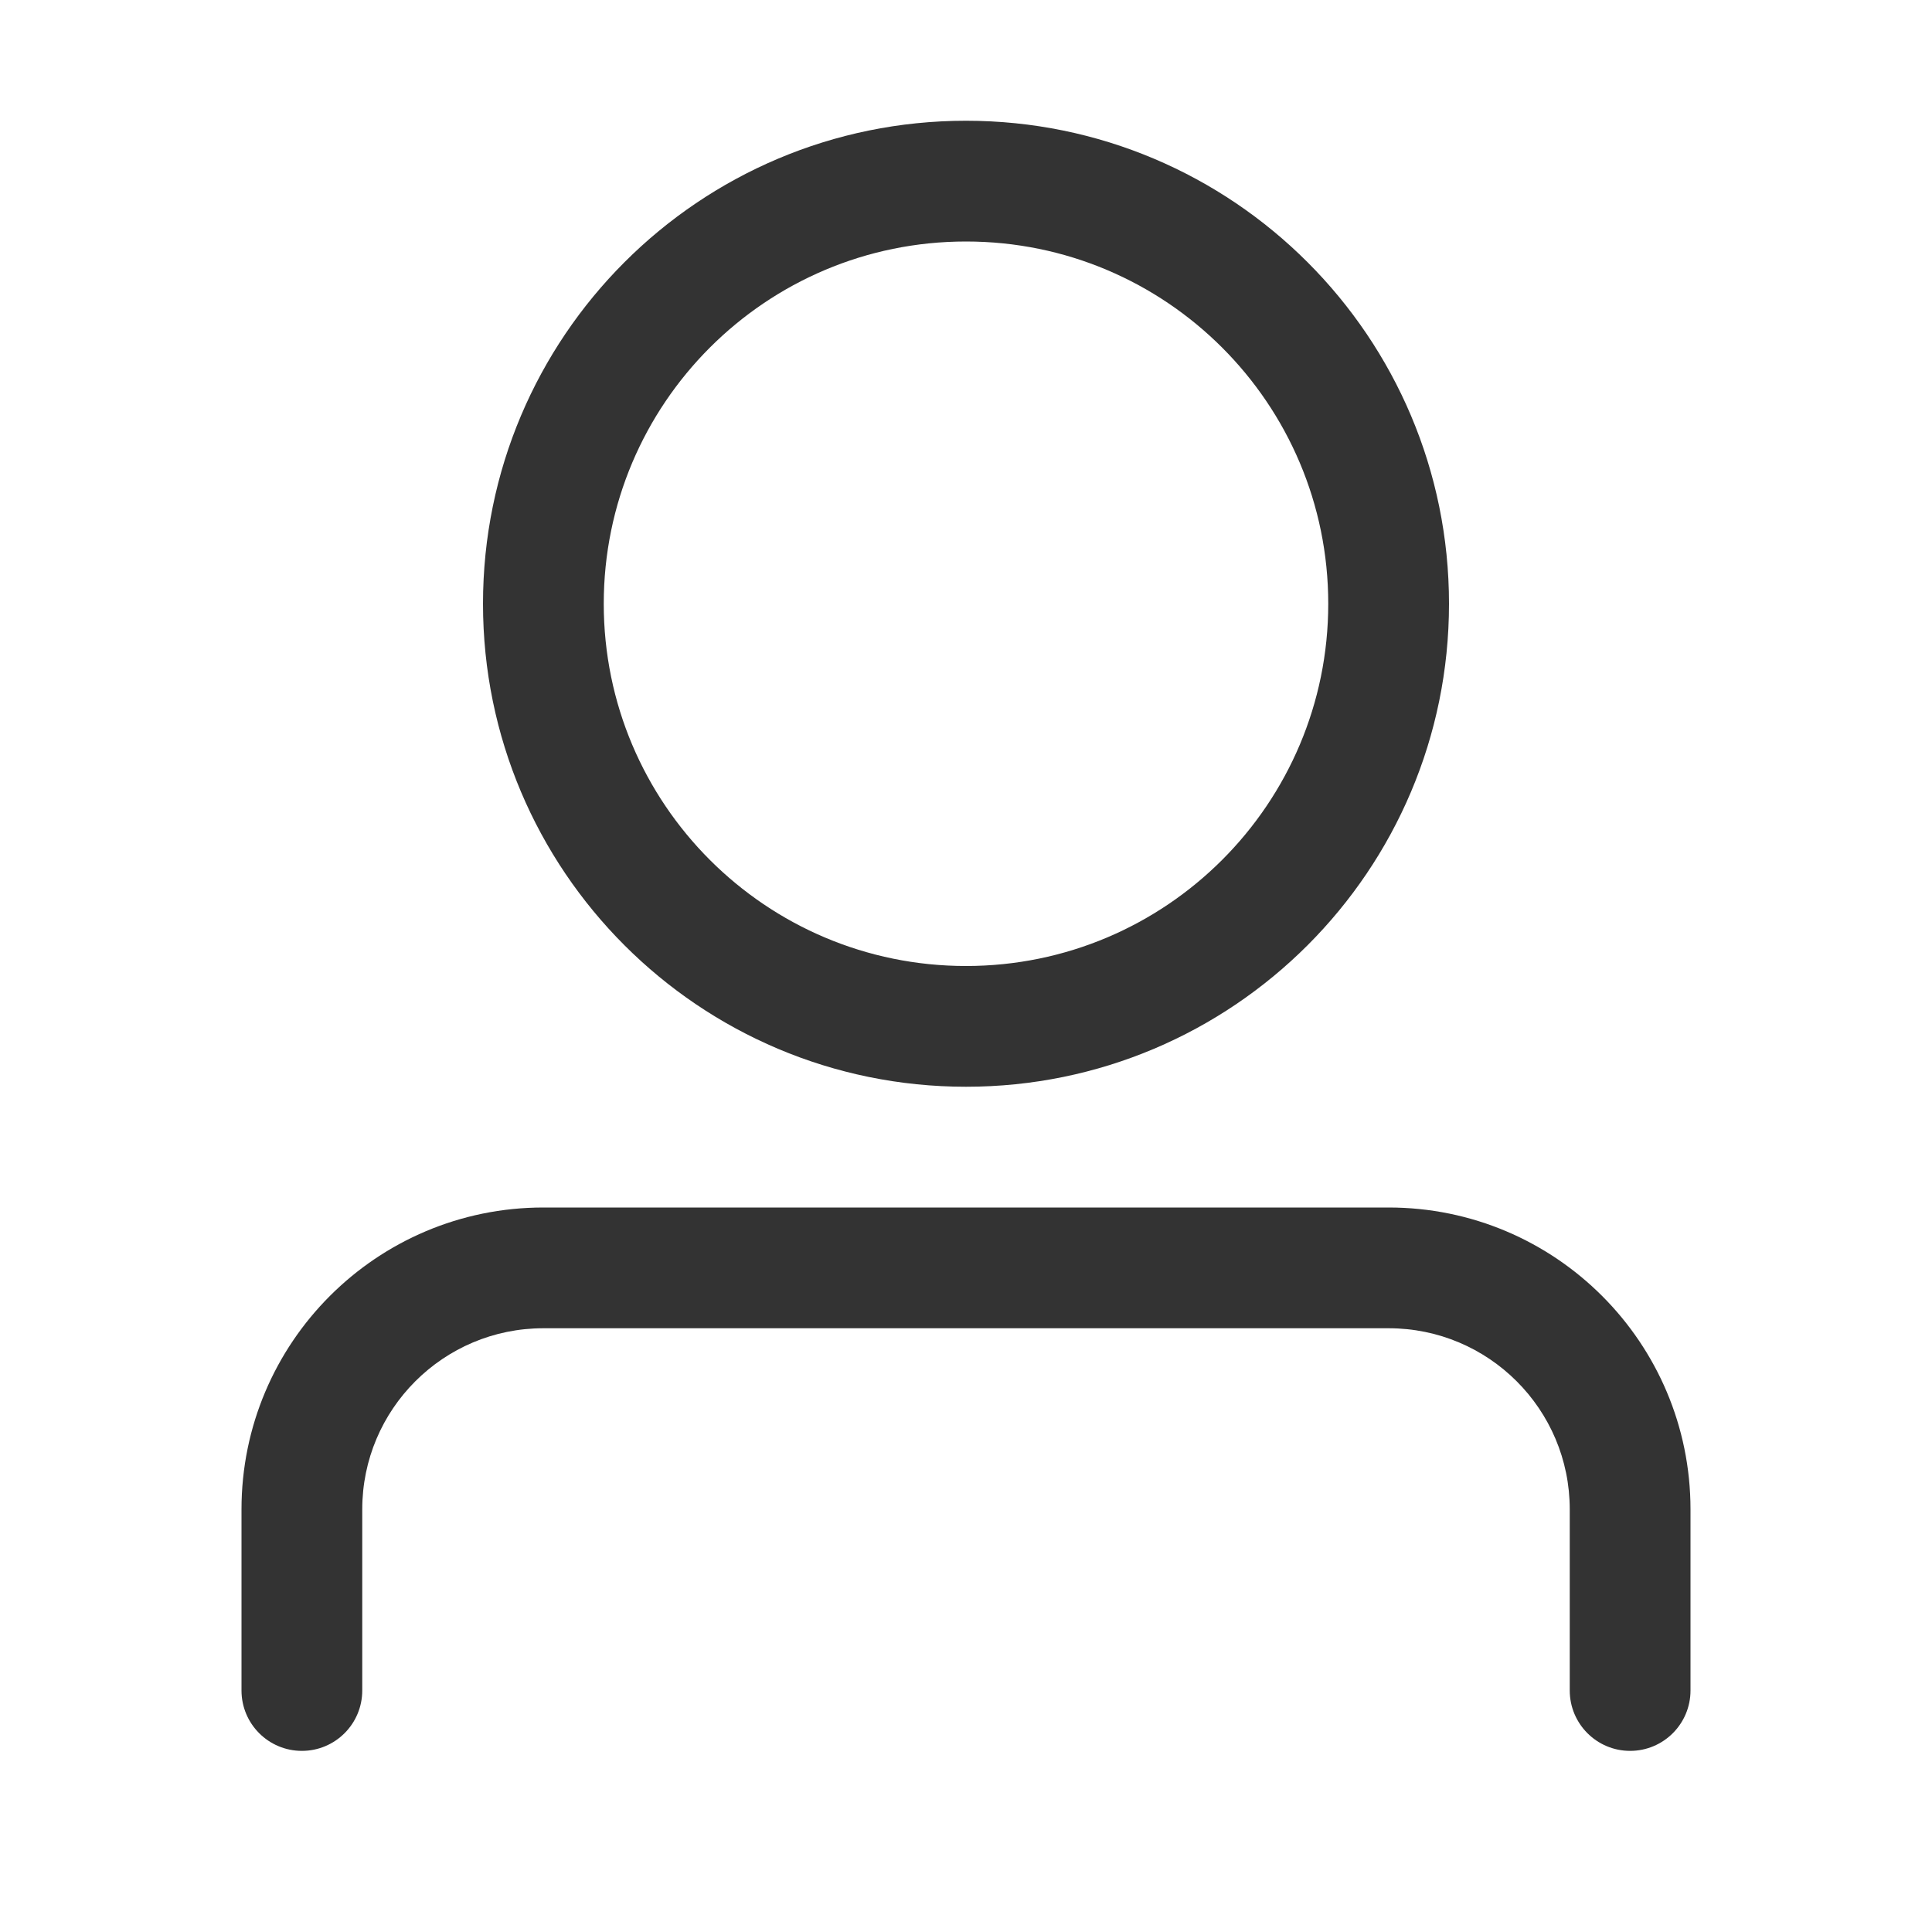
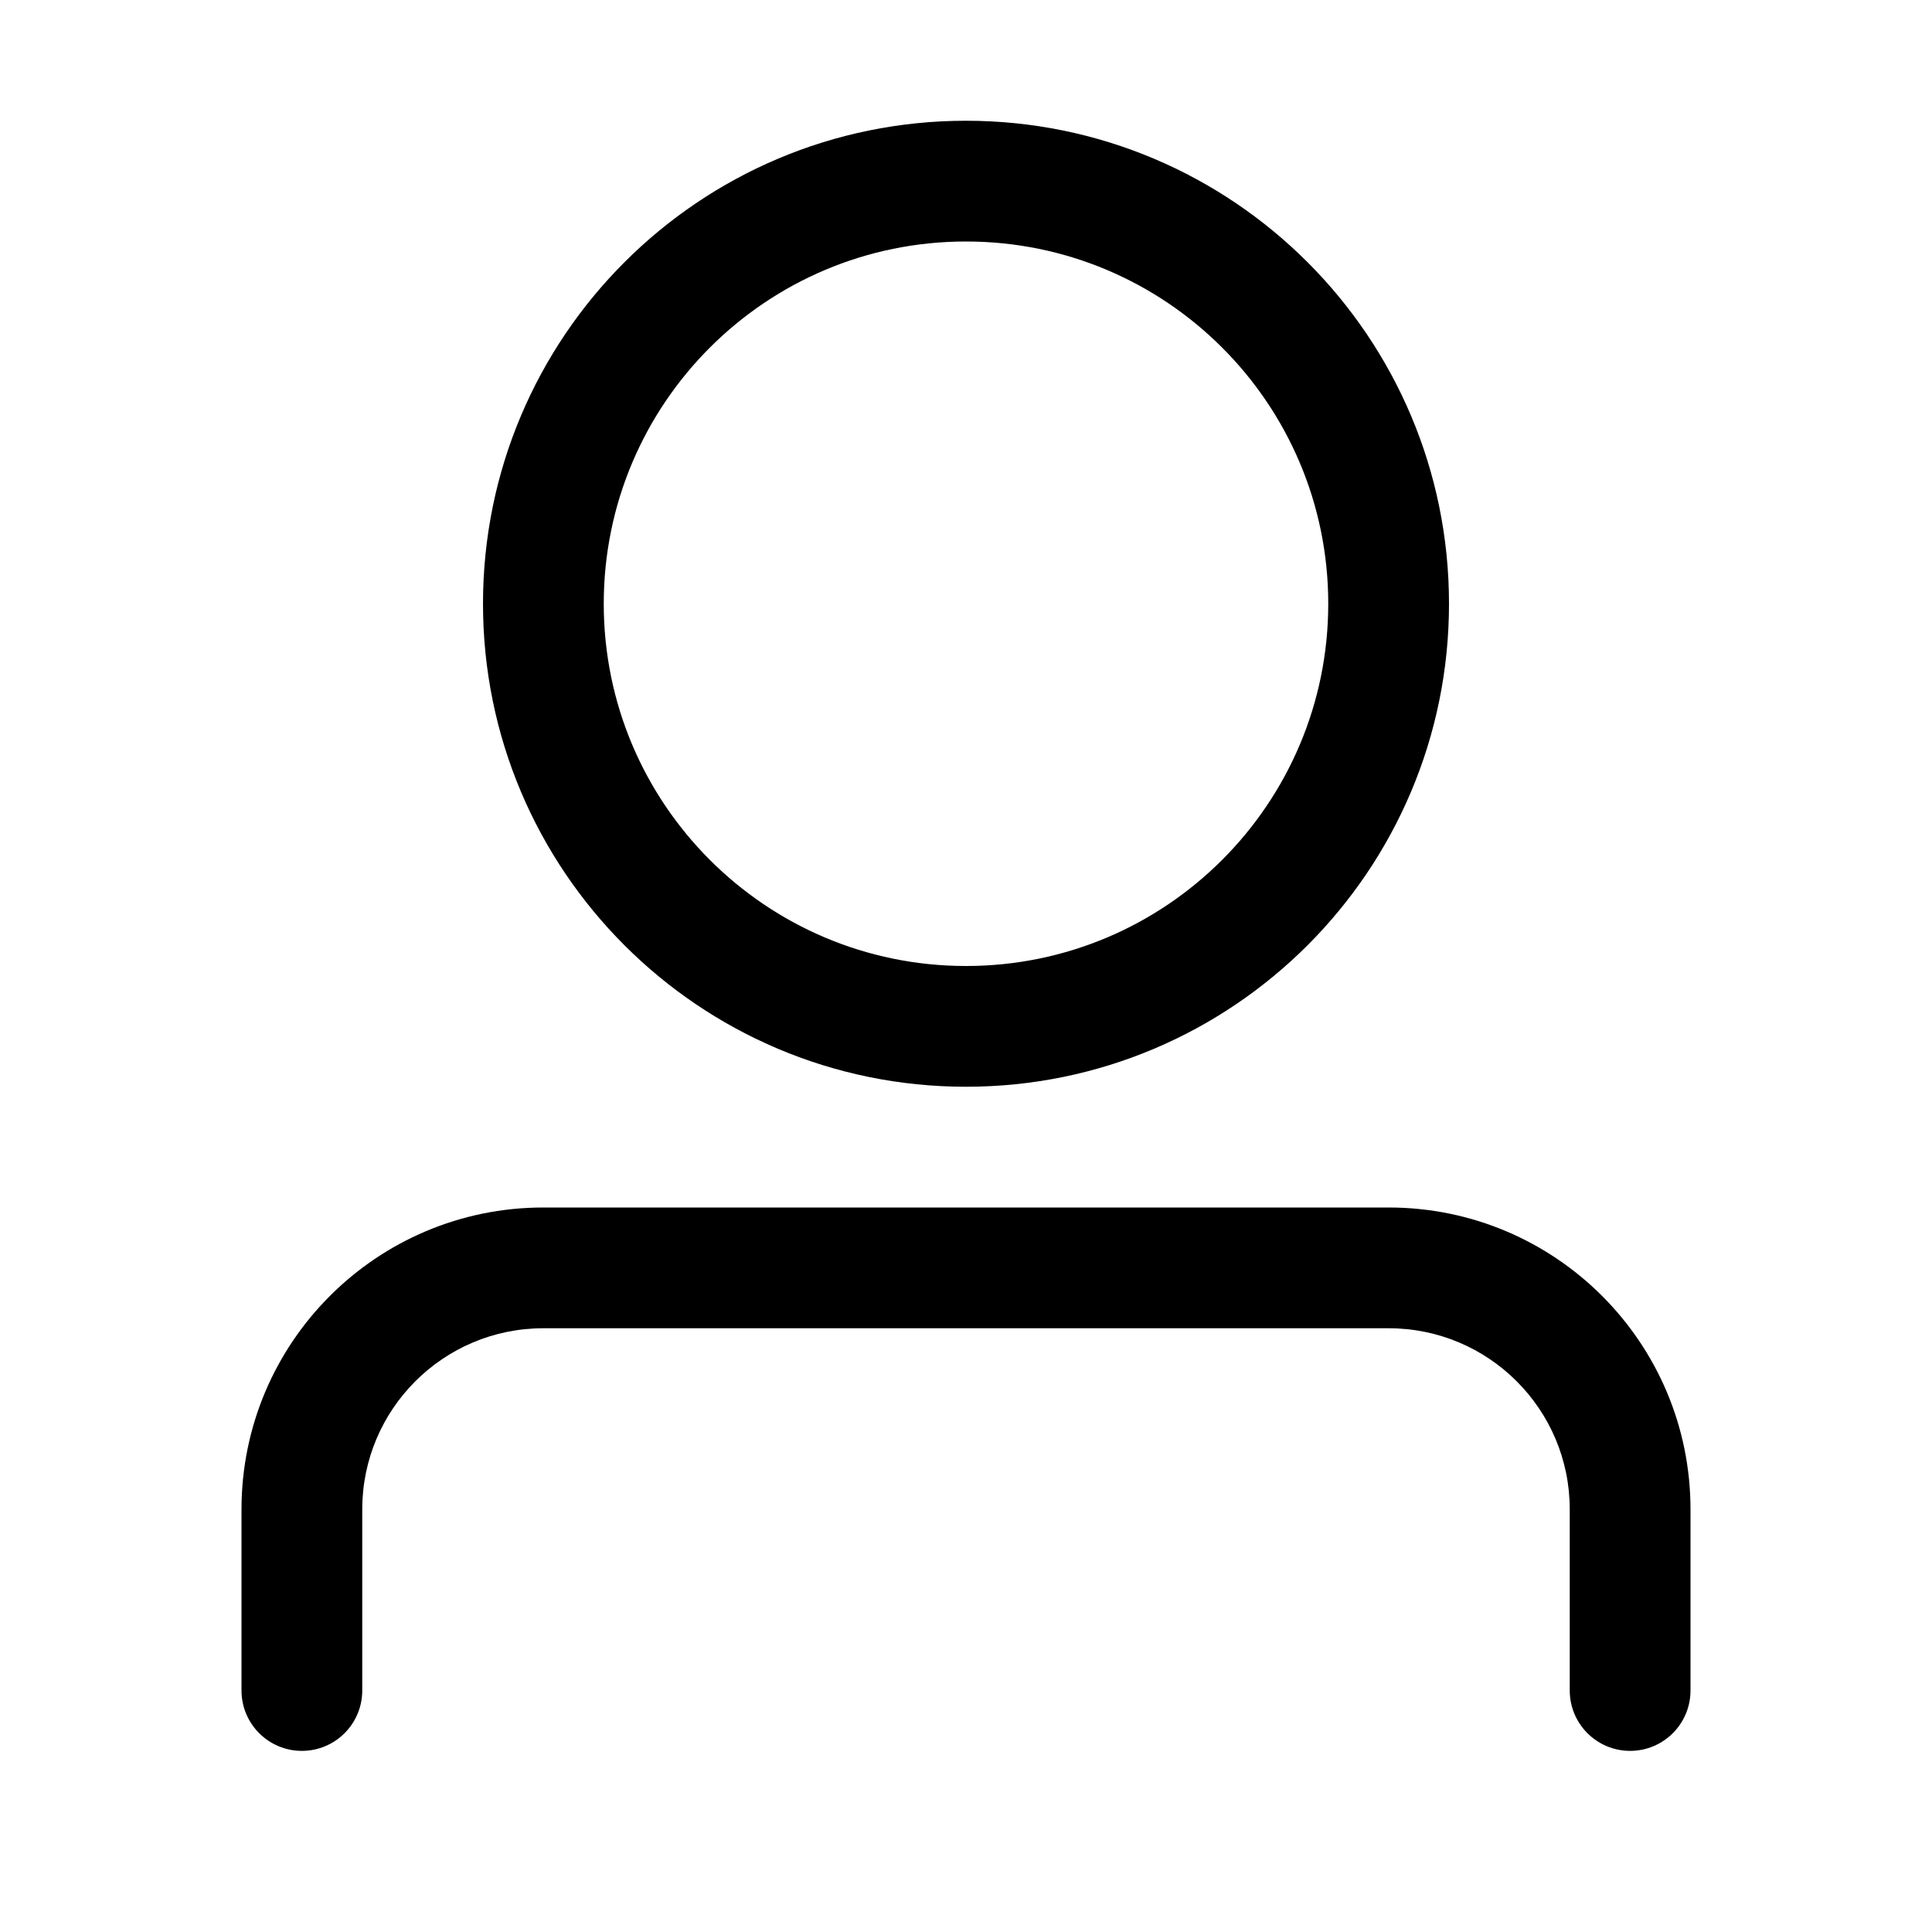
<svg xmlns="http://www.w3.org/2000/svg" class="icon" width="200" height="200" viewBox="0 0 1024 1024">
-   <path fill="#333" d="M512 512a192 192 0 100-384 192 192 0 000 384zm0 64a256 256 0 110-512 256 256 0 010 512zm320 320v-96a96 96 0 00-96-96H288a96 96 0 00-96 96v96a32 32 0 11-64 0v-96a160 160 0 01160-160h448a160 160 0 01160 160v96a32 32 0 11-64 0z" />
+   <path fill="currentColor" d="M512 512a192 192 0 100-384 192 192 0 000 384zm0 64a256 256 0 110-512 256 256 0 010 512zm320 320v-96a96 96 0 00-96-96H288a96 96 0 00-96 96v96a32 32 0 11-64 0v-96a160 160 0 01160-160h448a160 160 0 01160 160v96a32 32 0 11-64 0z" />
</svg>
